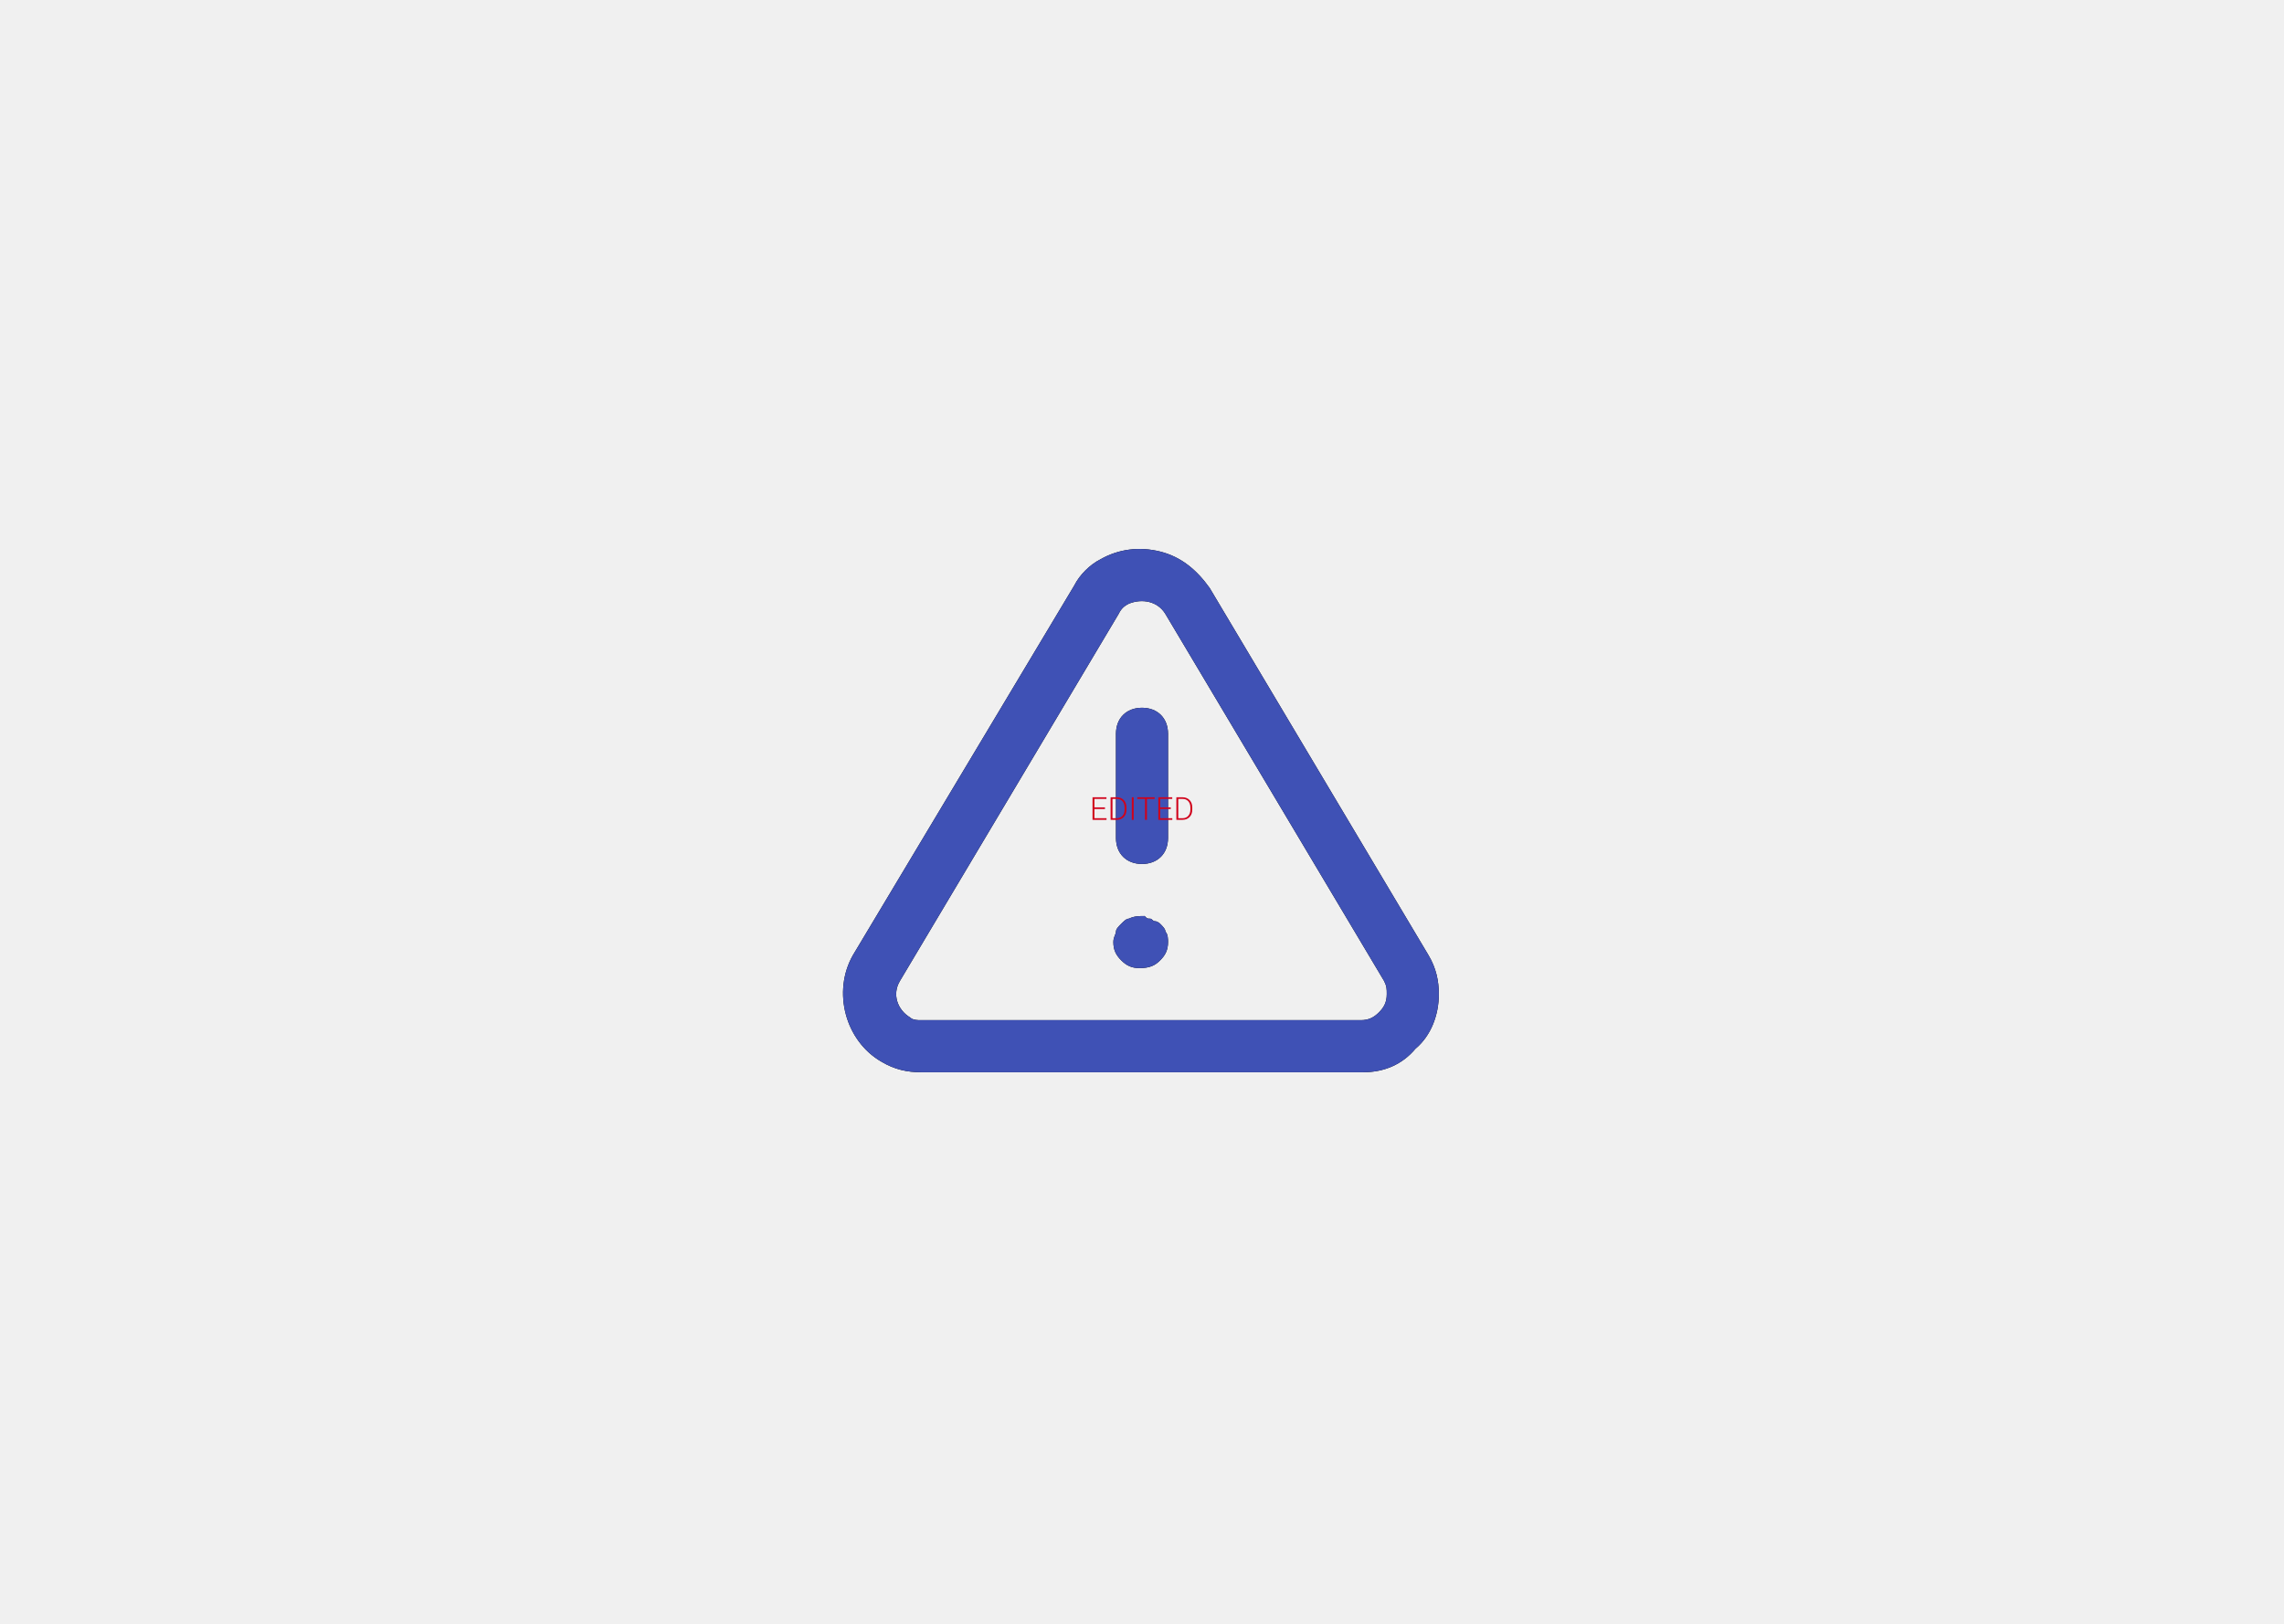
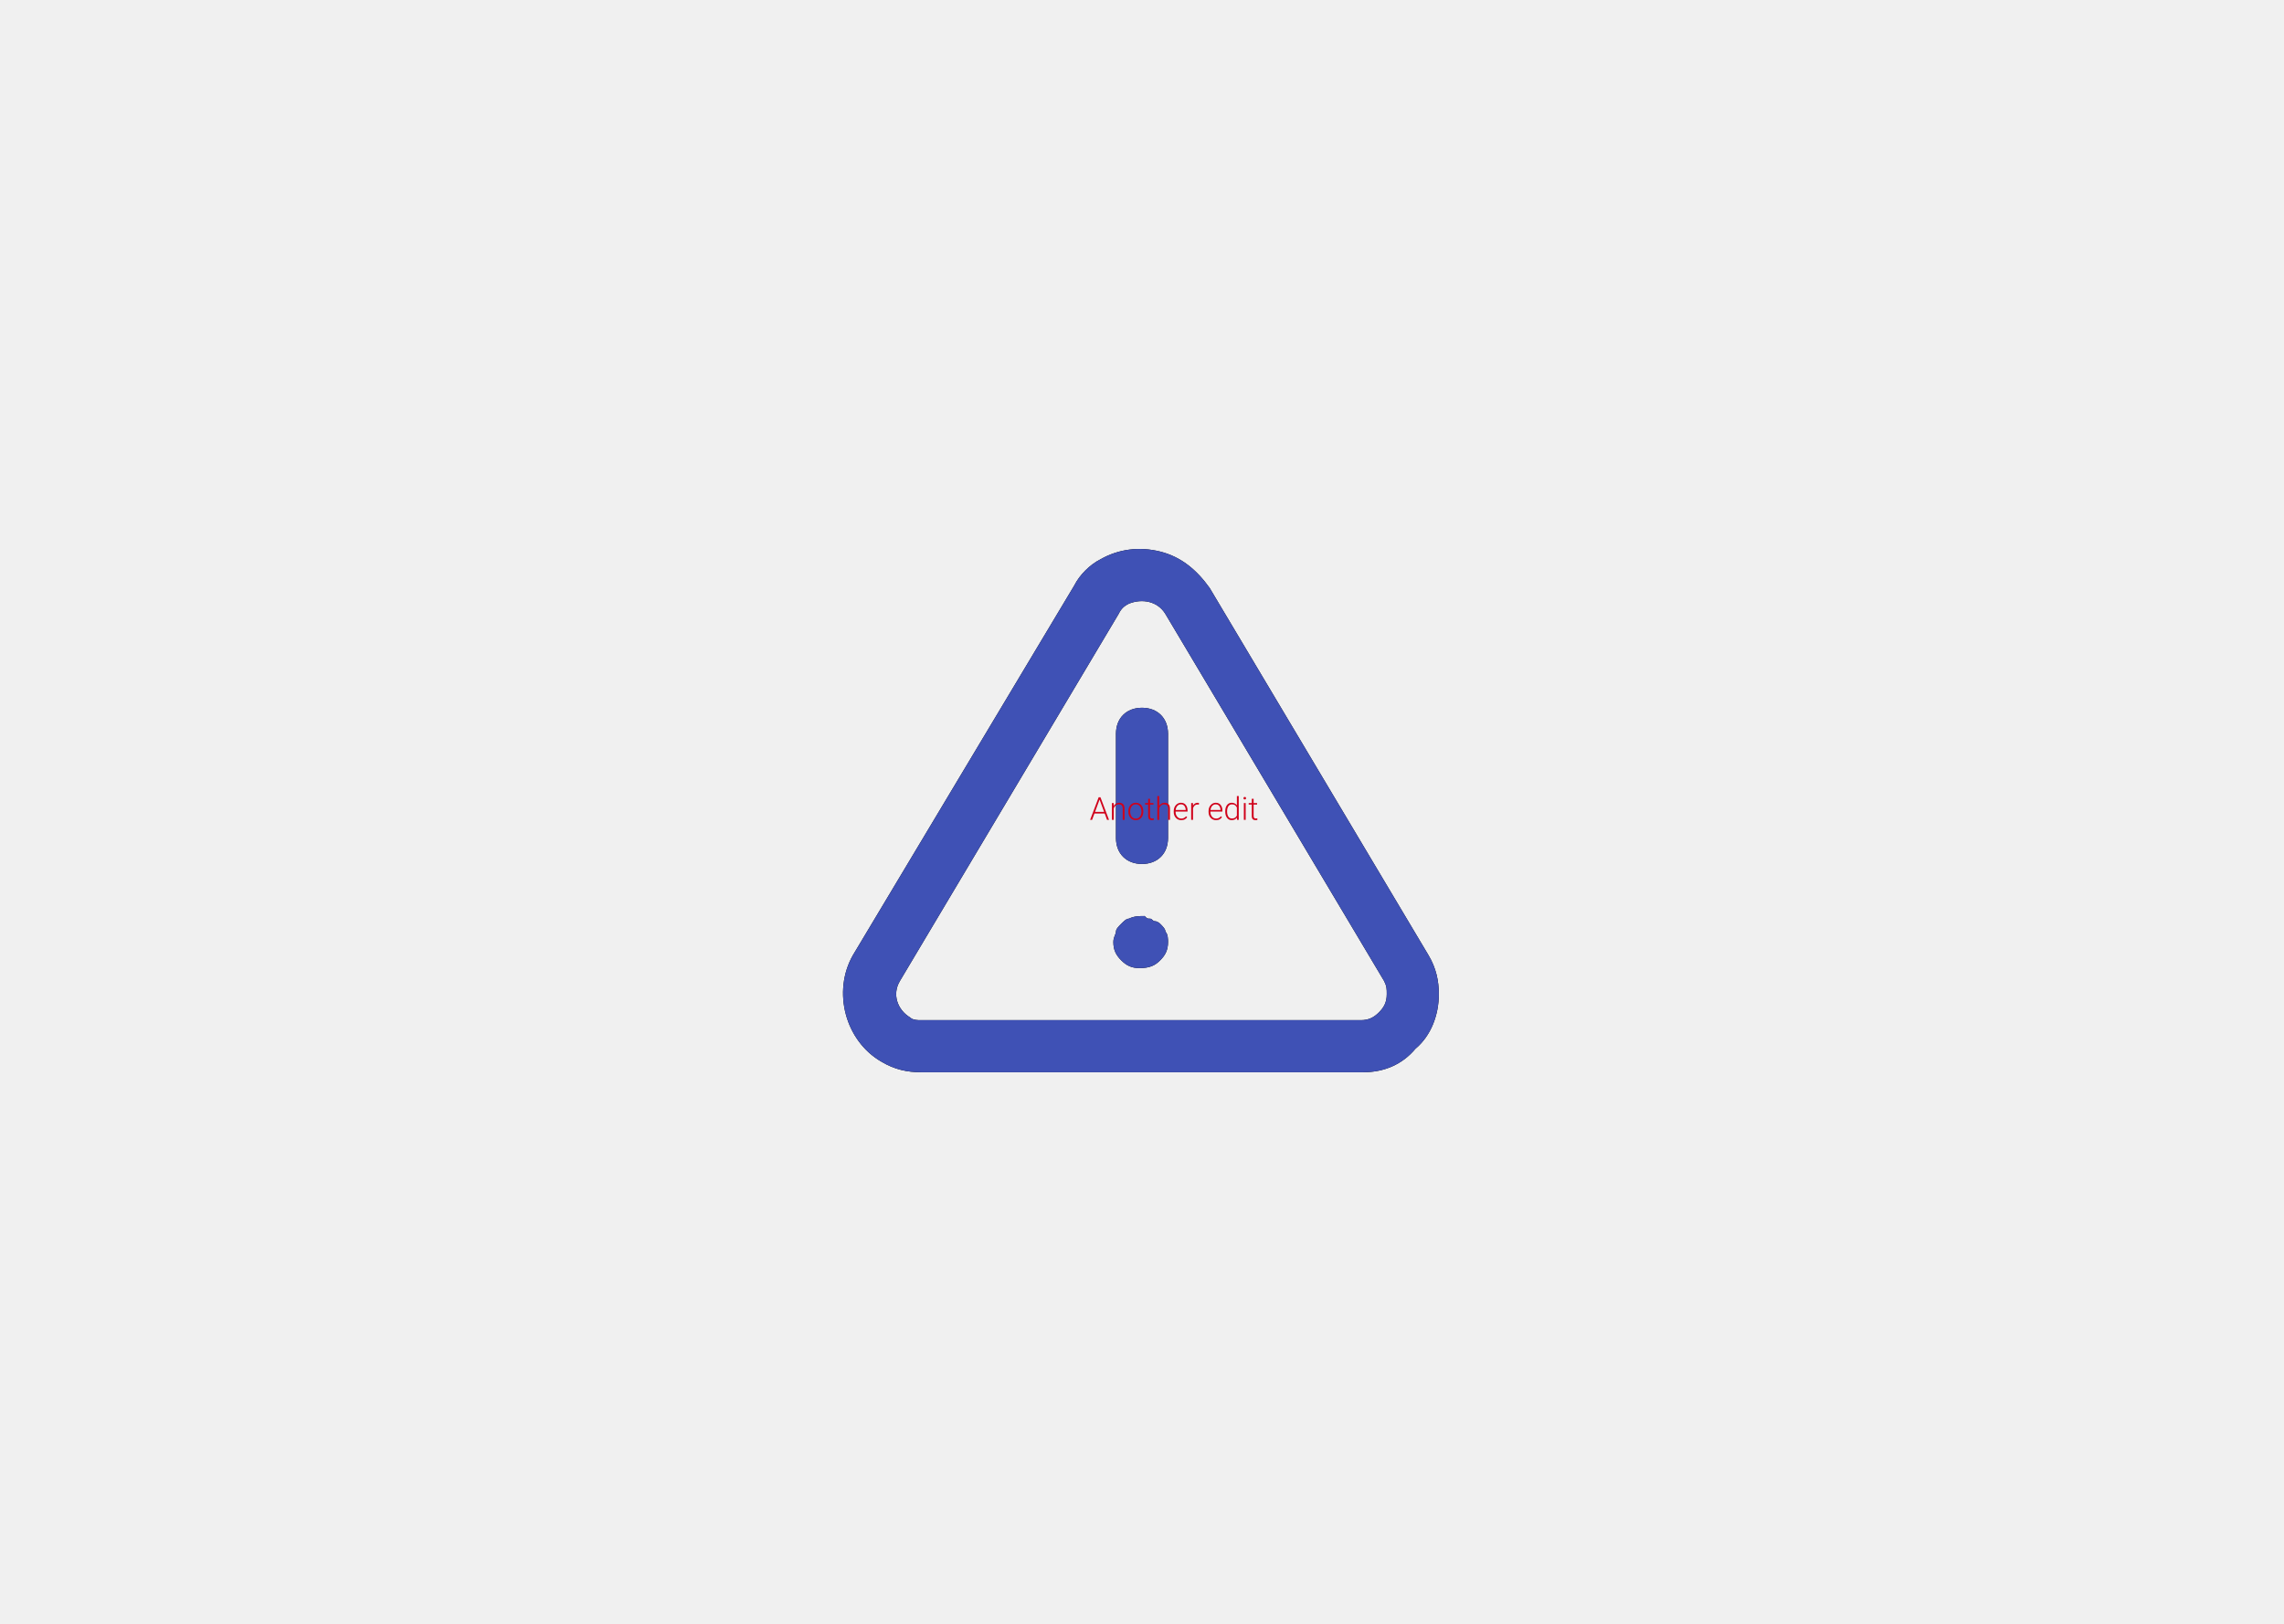
<svg xmlns="http://www.w3.org/2000/svg" xmlns:xlink="http://www.w3.org/1999/xlink" width="1440px" height="1024px" viewBox="0 0 1440 1024" version="1.1">
  <defs>
    <path d="M57.458,361.167 C49.25,361.167 41.042,359.525 32.833,354.6 C9.85,341.467 1.642,310.275 14.775,287.292 L154.317,54.175 C154.317,54.175 154.317,54.175 154.317,54.175 C157.6,47.608 164.167,41.042 170.733,37.758 C182.225,31.192 195.358,29.55 208.492,32.833 C221.625,36.117 231.475,44.325 239.683,55.817 L377.583,287.292 C382.508,295.5 384.15,303.708 384.15,311.917 C384.15,325.05 379.225,338.183 369.375,346.392 C361.167,356.242 349.675,361.167 336.542,361.167 L57.458,361.167 Z M182.225,72.233 L44.325,303.708 C39.4,311.917 42.683,321.767 50.892,326.692 C52.533,328.333 55.817,328.333 57.458,328.333 L334.9,328.333 C339.825,328.333 343.108,326.692 346.392,323.408 C349.675,320.125 351.317,316.842 351.317,311.917 C351.317,308.633 351.317,306.992 349.675,303.708 L211.775,72.233 C206.85,64.025 197,62.383 188.792,65.667 C185.508,67.308 183.867,68.95 182.225,72.233 Z M213.417,213.417 L213.417,147.75 C213.417,137.9 206.85,131.333 197,131.333 C187.15,131.333 180.583,137.9 180.583,147.75 L180.583,213.417 C180.583,223.267 187.15,229.833 197,229.833 C206.85,229.833 213.417,223.267 213.417,213.417 Z M208.492,290.575 C211.775,287.292 213.417,284.008 213.417,279.083 C213.417,277.442 213.417,274.158 211.775,272.517 C211.775,270.875 210.133,269.233 208.492,267.592 C208.492,267.592 206.85,265.95 205.208,265.95 C203.567,265.95 203.567,264.308 201.925,264.308 C200.283,264.308 200.283,264.308 198.642,262.667 C195.358,262.667 192.075,262.667 188.792,264.308 C187.15,264.308 185.508,265.95 183.867,267.592 C182.225,269.233 180.583,270.875 180.583,272.517 C180.583,274.158 178.942,275.8 178.942,279.083 C178.942,284.008 180.583,287.292 183.867,290.575 C187.15,293.858 190.433,295.5 195.358,295.5 C201.925,295.5 205.208,293.858 208.492,290.575 Z" id="path-1" />
  </defs>
  <g id="Page-1" stroke="none" stroke-width="1" fill="none" fill-rule="evenodd">
    <g id="Desktop-HD">
      <g id="icon-/-alert-triangle" transform="translate(523, 315)">
        <mask id="mask-2" fill="white">
          <use xlink:href="#path-1" />
        </mask>
        <use id="Mask" fill="#000000" fill-rule="nonzero" xlink:href="#path-1" />
        <g id="color-/-indigo" mask="url(#mask-2)" fill="#3F51B5" fill-rule="evenodd">
          <rect id="Shape" x="0" y="0" width="394" height="394" />
        </g>
      </g>
-       <text id="EDITED" font-family="Roboto-Light, Roboto" font-size="20" font-weight="300" fill="#D0021B">
-         <tspan x="687" y="517">EDITED</tspan>
+       <text id="Another-edit" font-family="Roboto-Light, Roboto" font-size="20" font-weight="300" fill="#D0021B">
+         <tspan x="687" y="517">Another edit</tspan>
      </text>
    </g>
  </g>
</svg>
